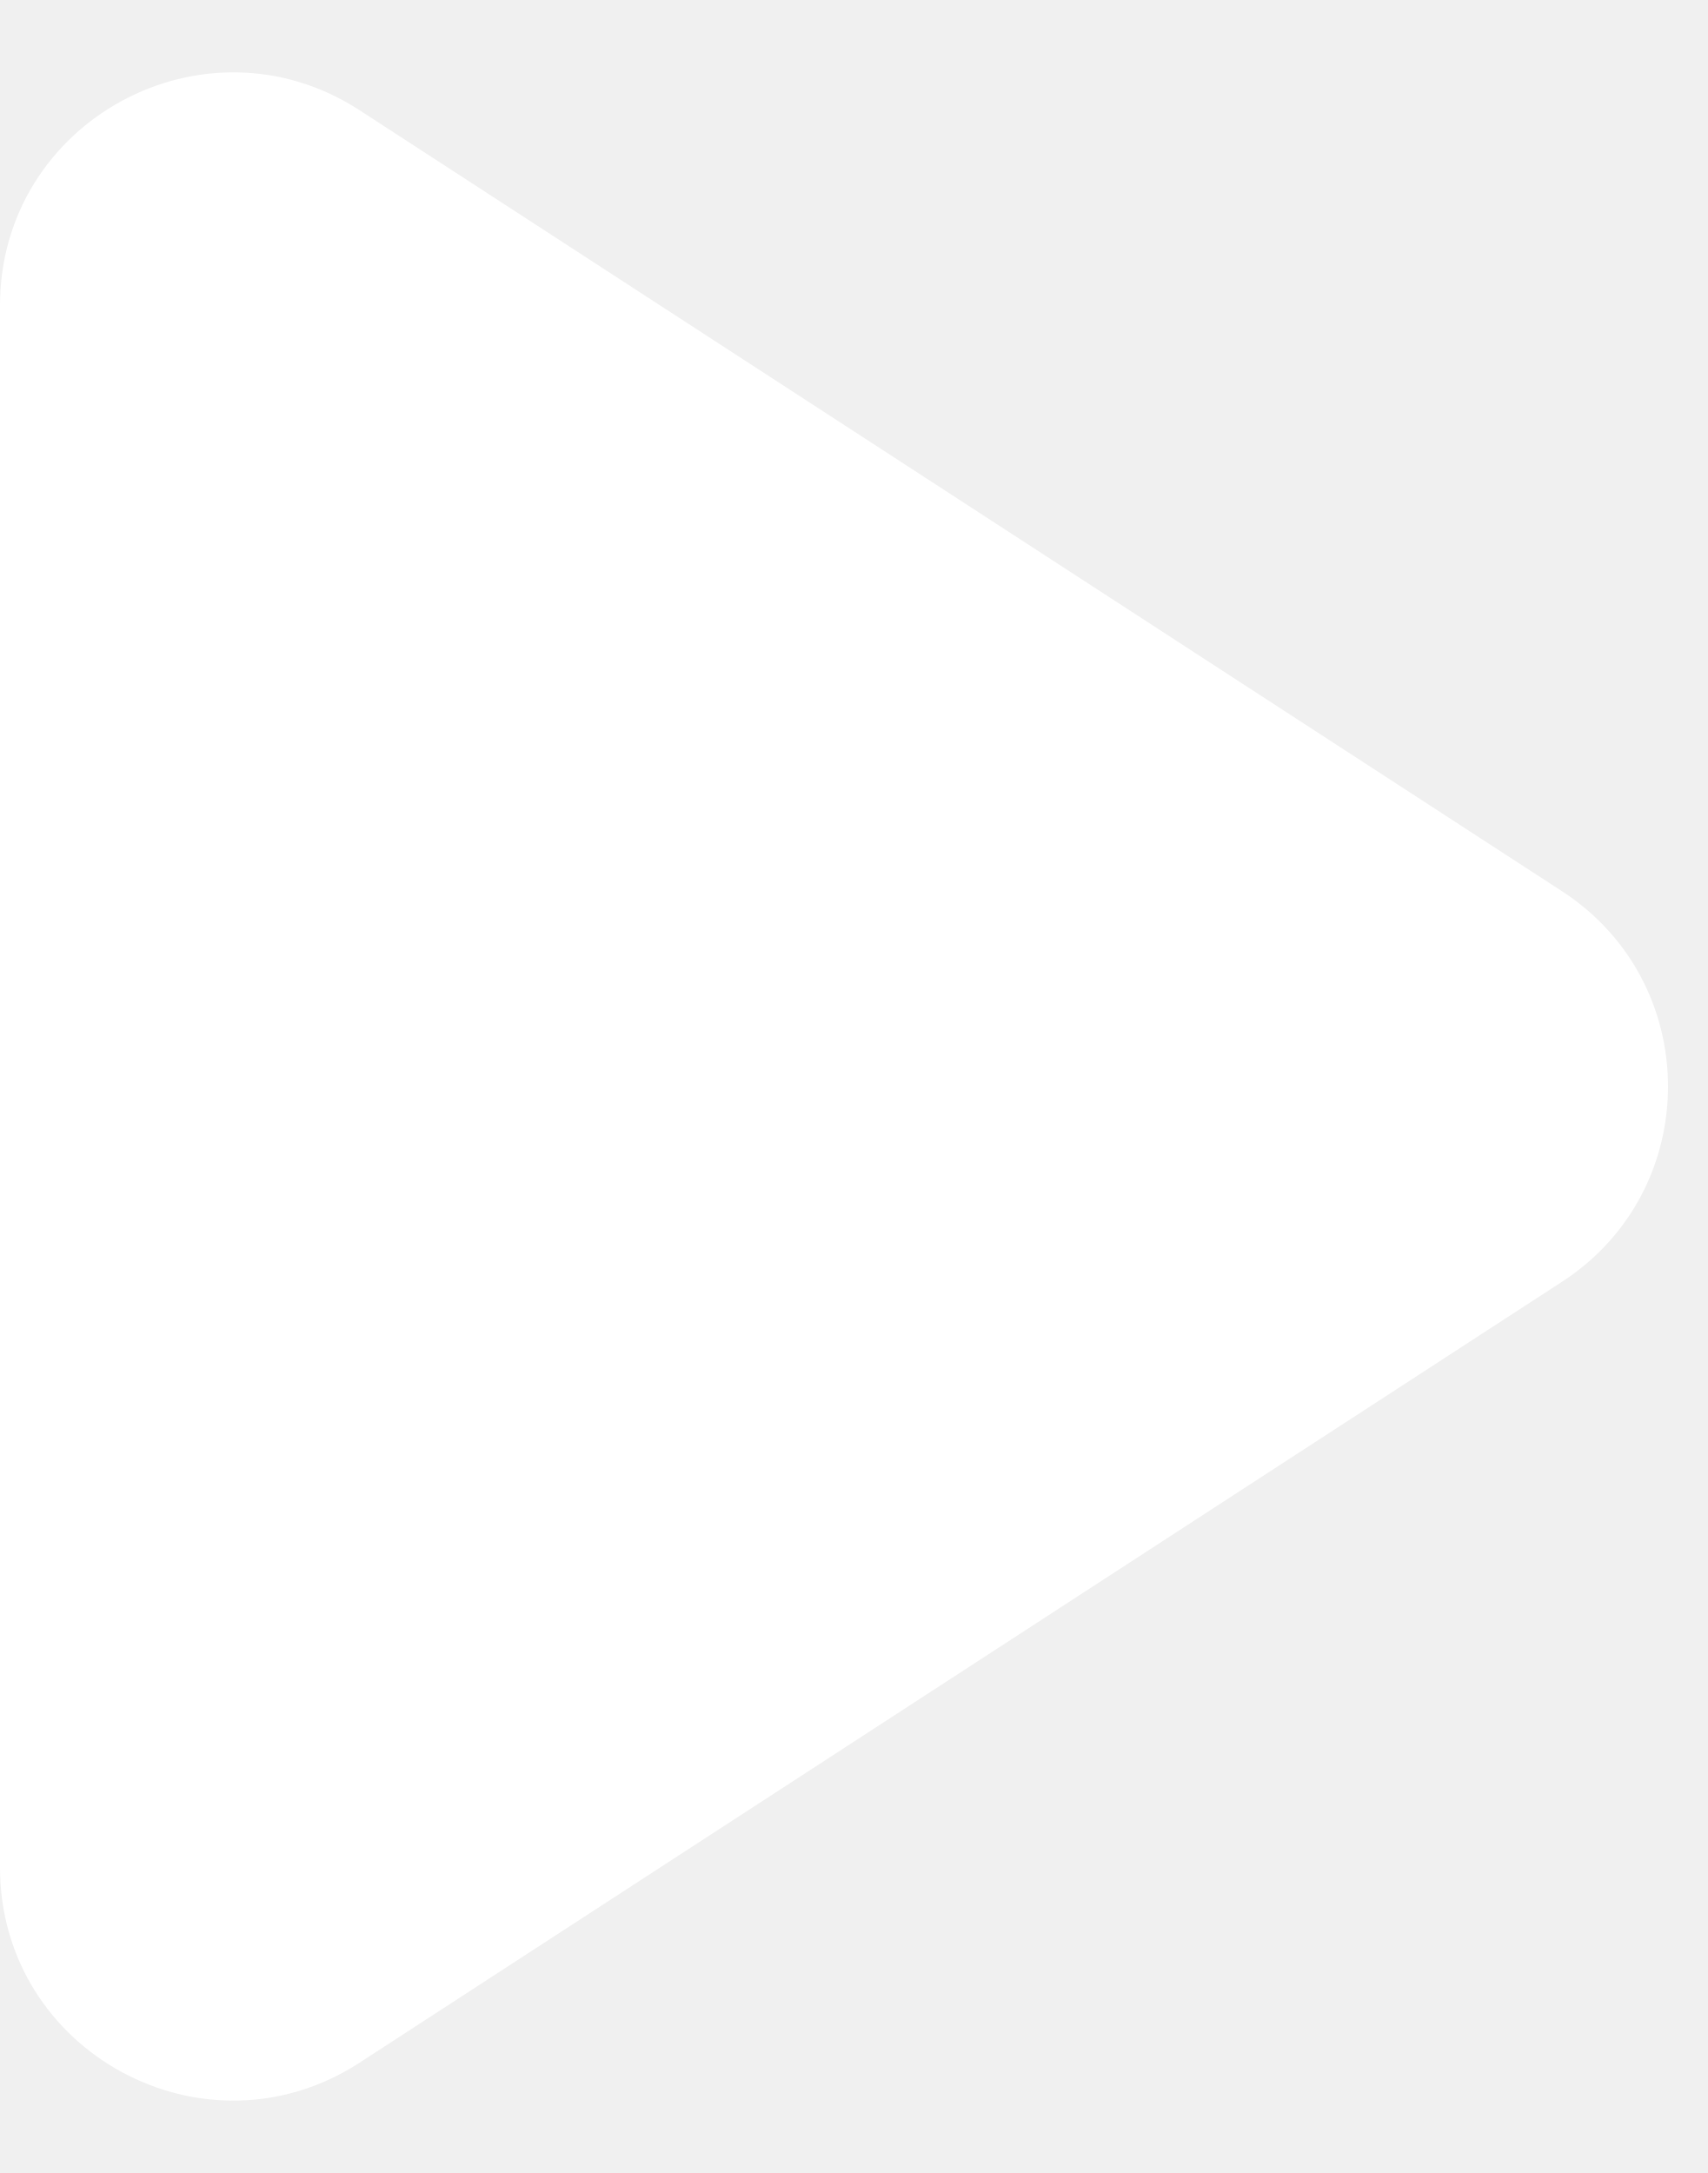
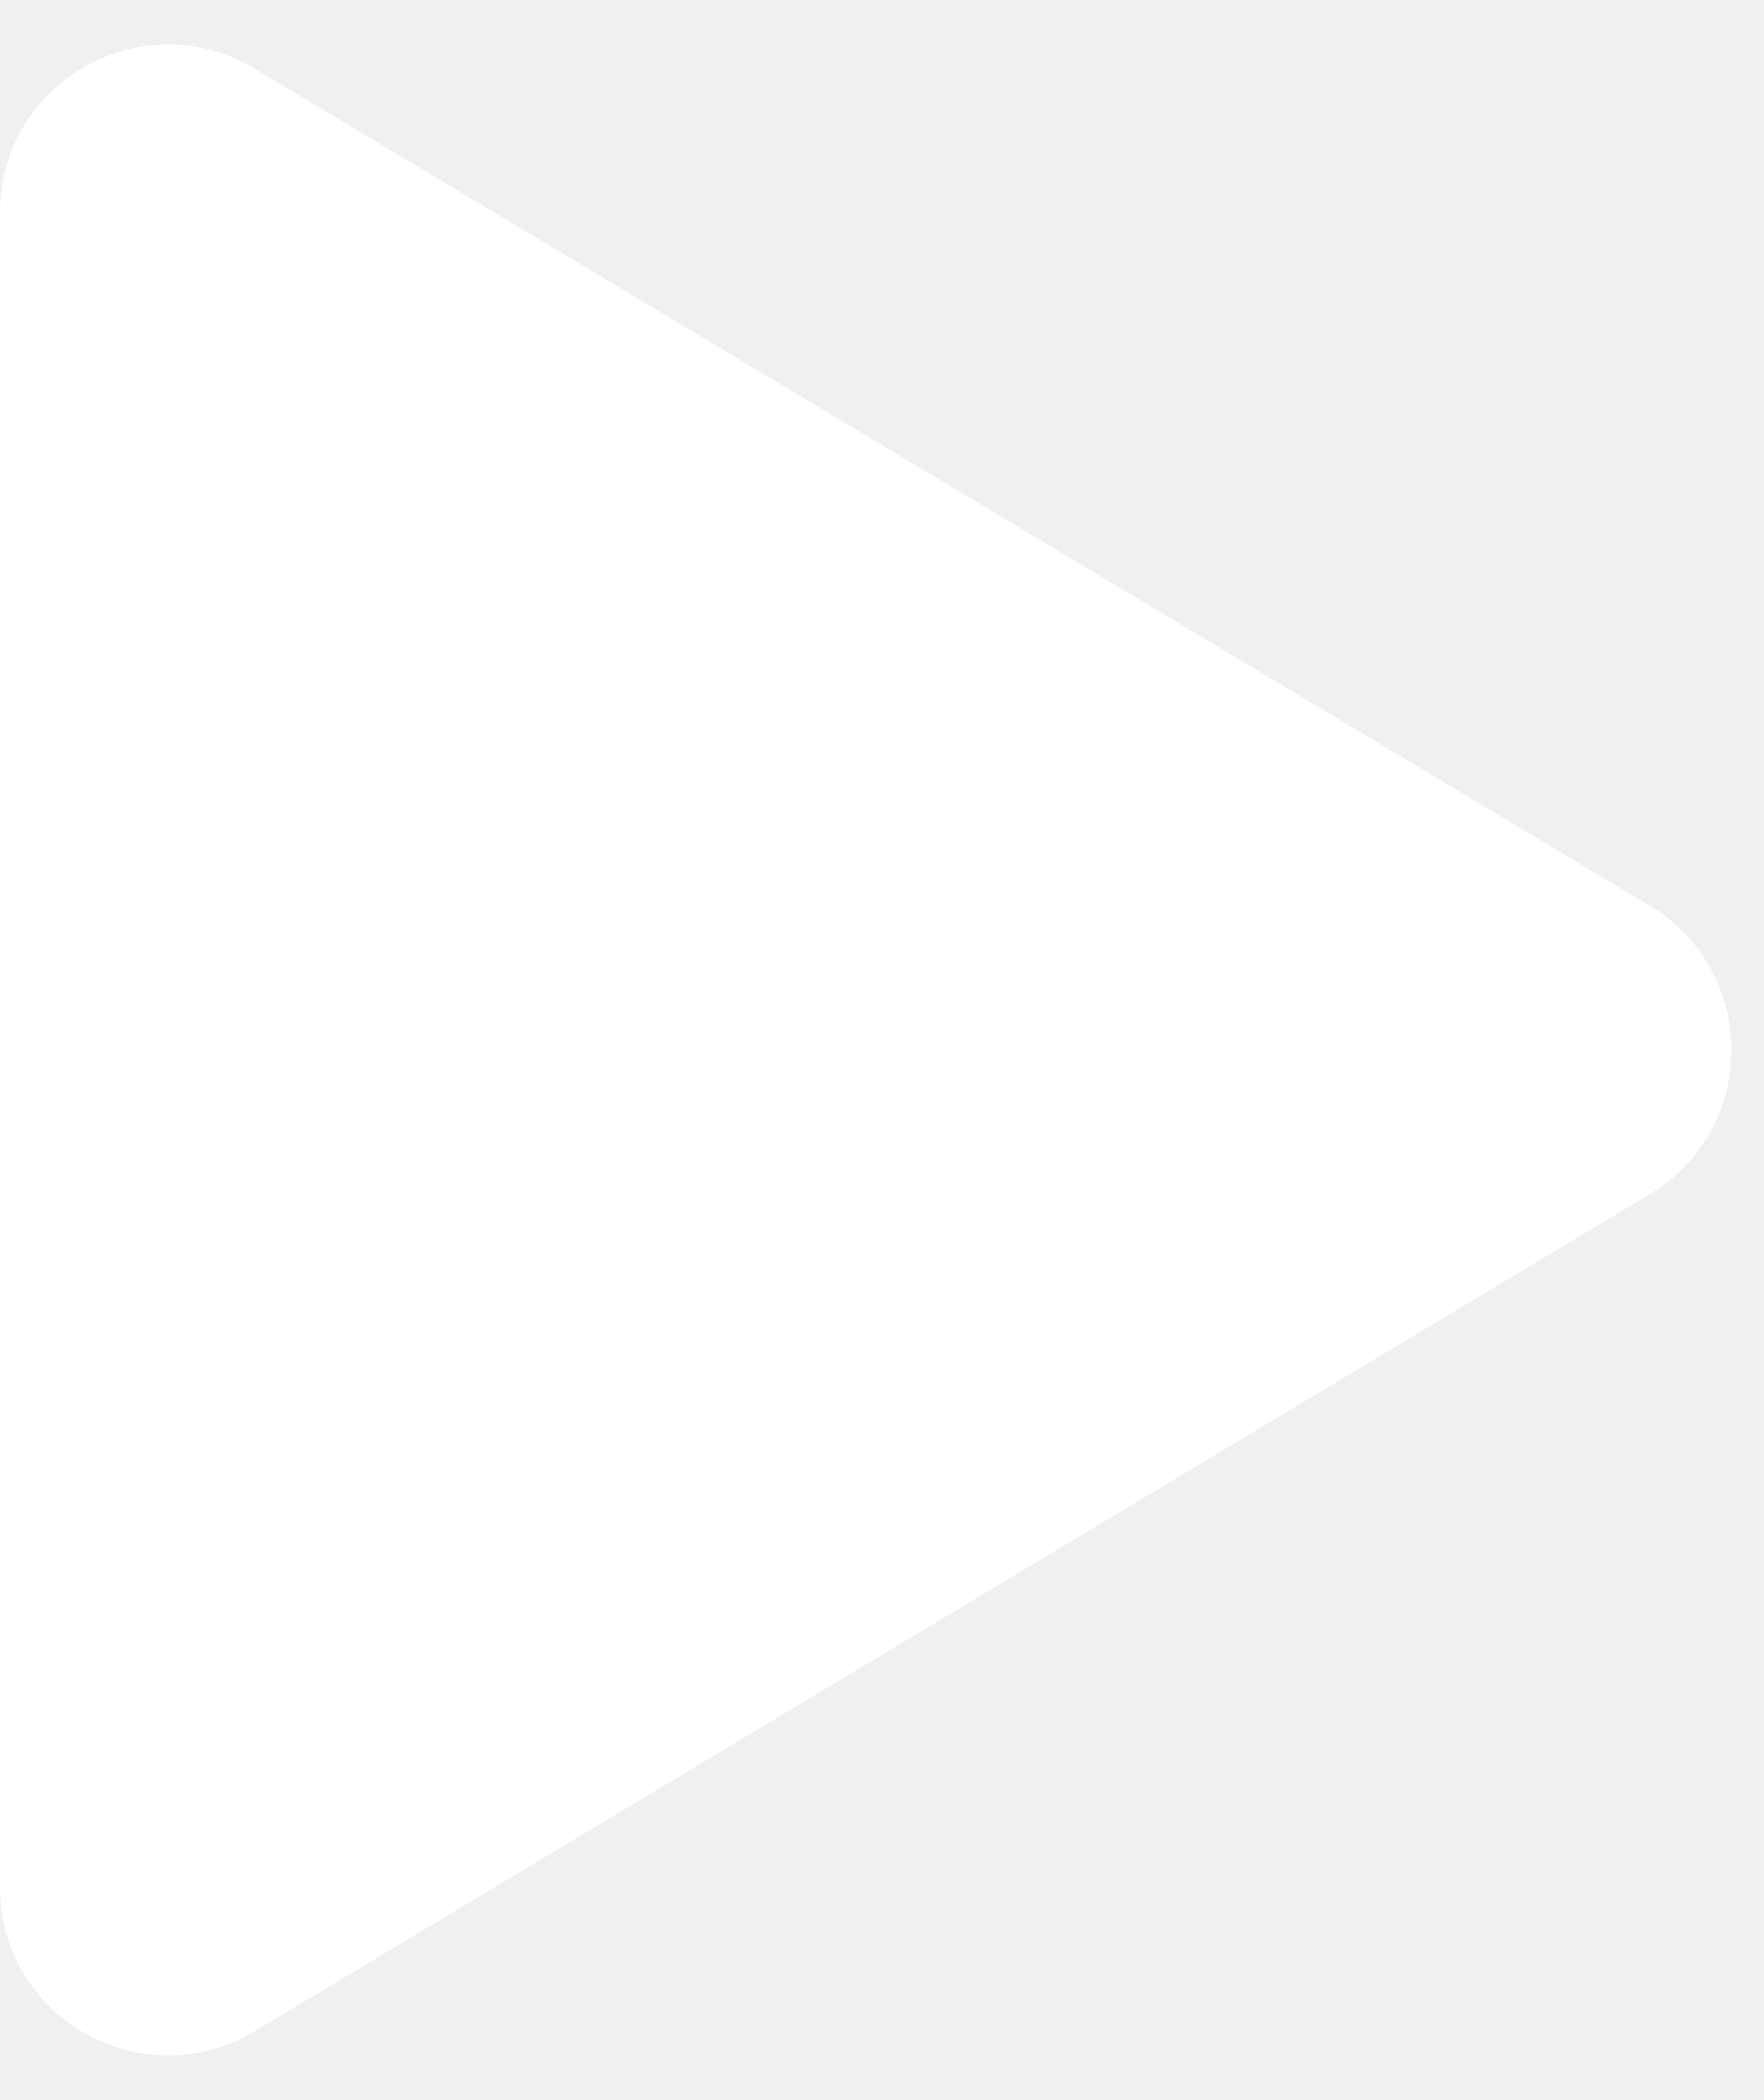
- <svg xmlns="http://www.w3.org/2000/svg" width="22" height="28" viewBox="0 0 22 28" fill="none">
-   <path d="M20.127 11.484C21.948 12.667 21.948 15.333 20.127 16.516L4.634 26.578C2.638 27.875 0 26.442 0 24.063V3.937C0 1.558 2.638 0.125 4.634 1.421L20.127 11.484Z" fill="white" />
+ <svg xmlns="http://www.w3.org/2000/svg" width="21" height="25" viewBox="0 0 21 25" fill="none">
+   <path d="M0 2.532C0 0.978 1.696 0.018 3.029 0.817L19.642 10.785C20.936 11.562 20.936 13.438 19.642 14.215L3.029 24.183C1.696 24.982 0 24.022 0 22.468V2.532Z" fill="white" />
</svg>
